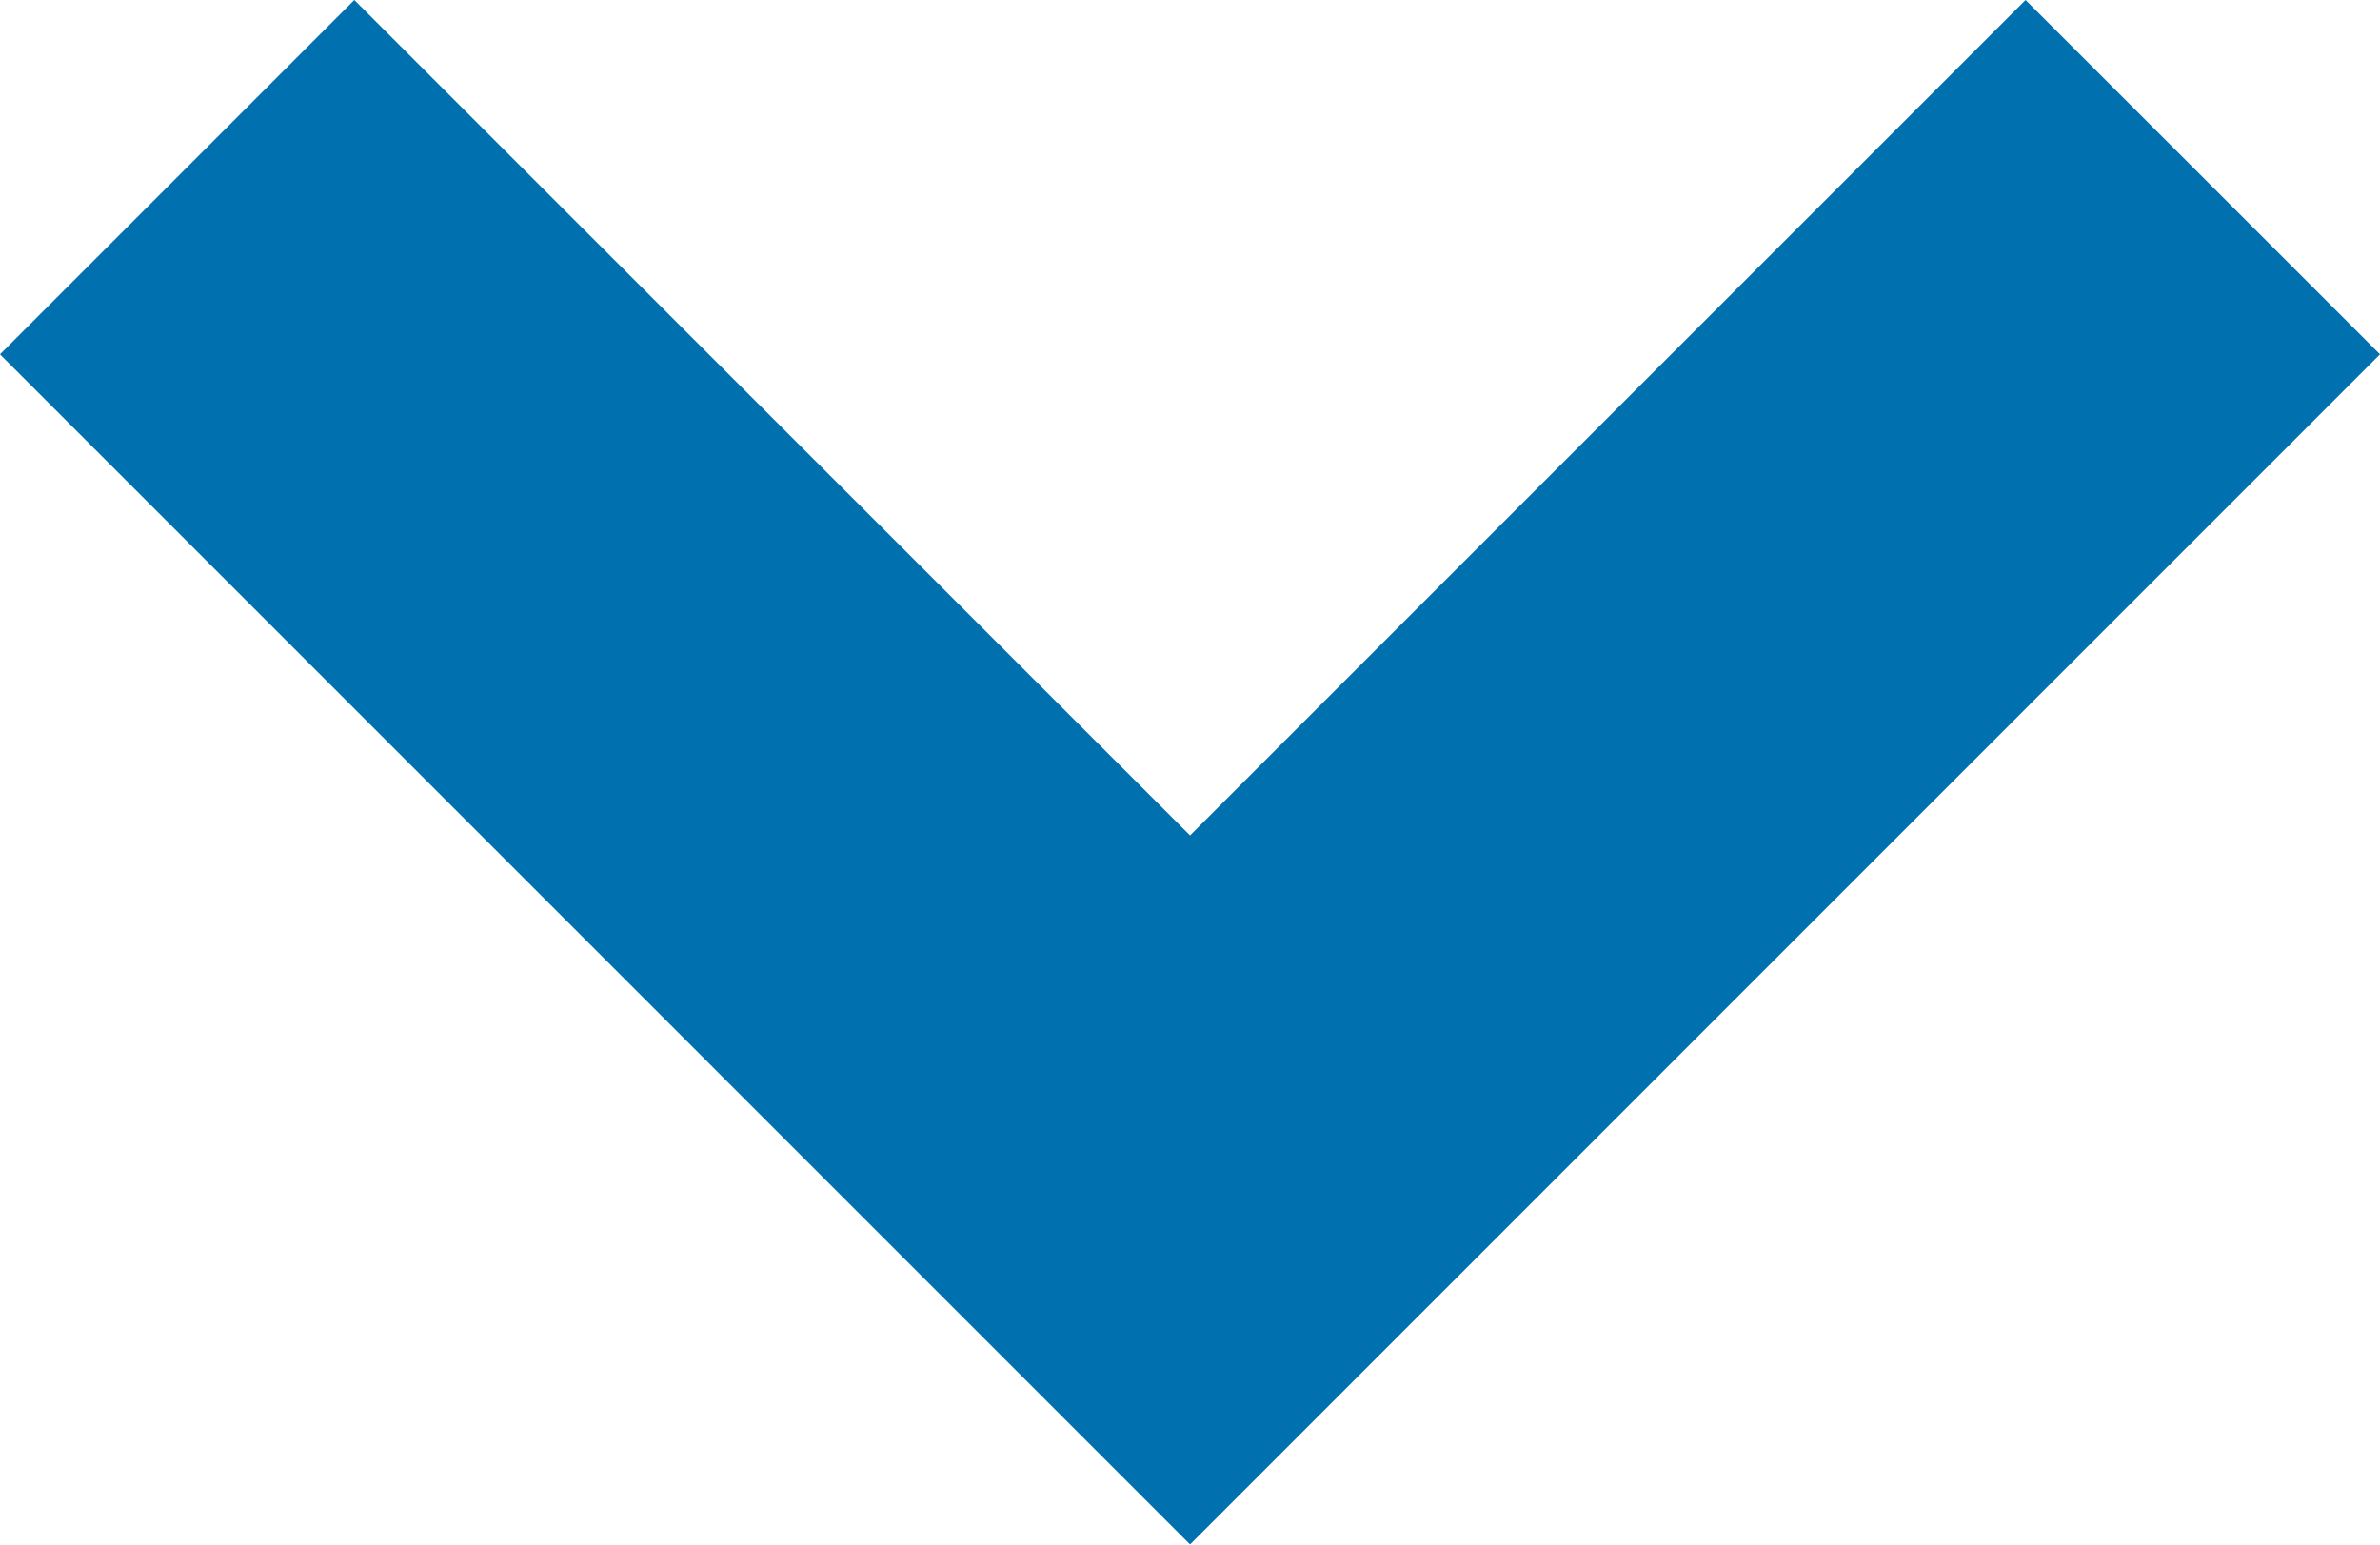
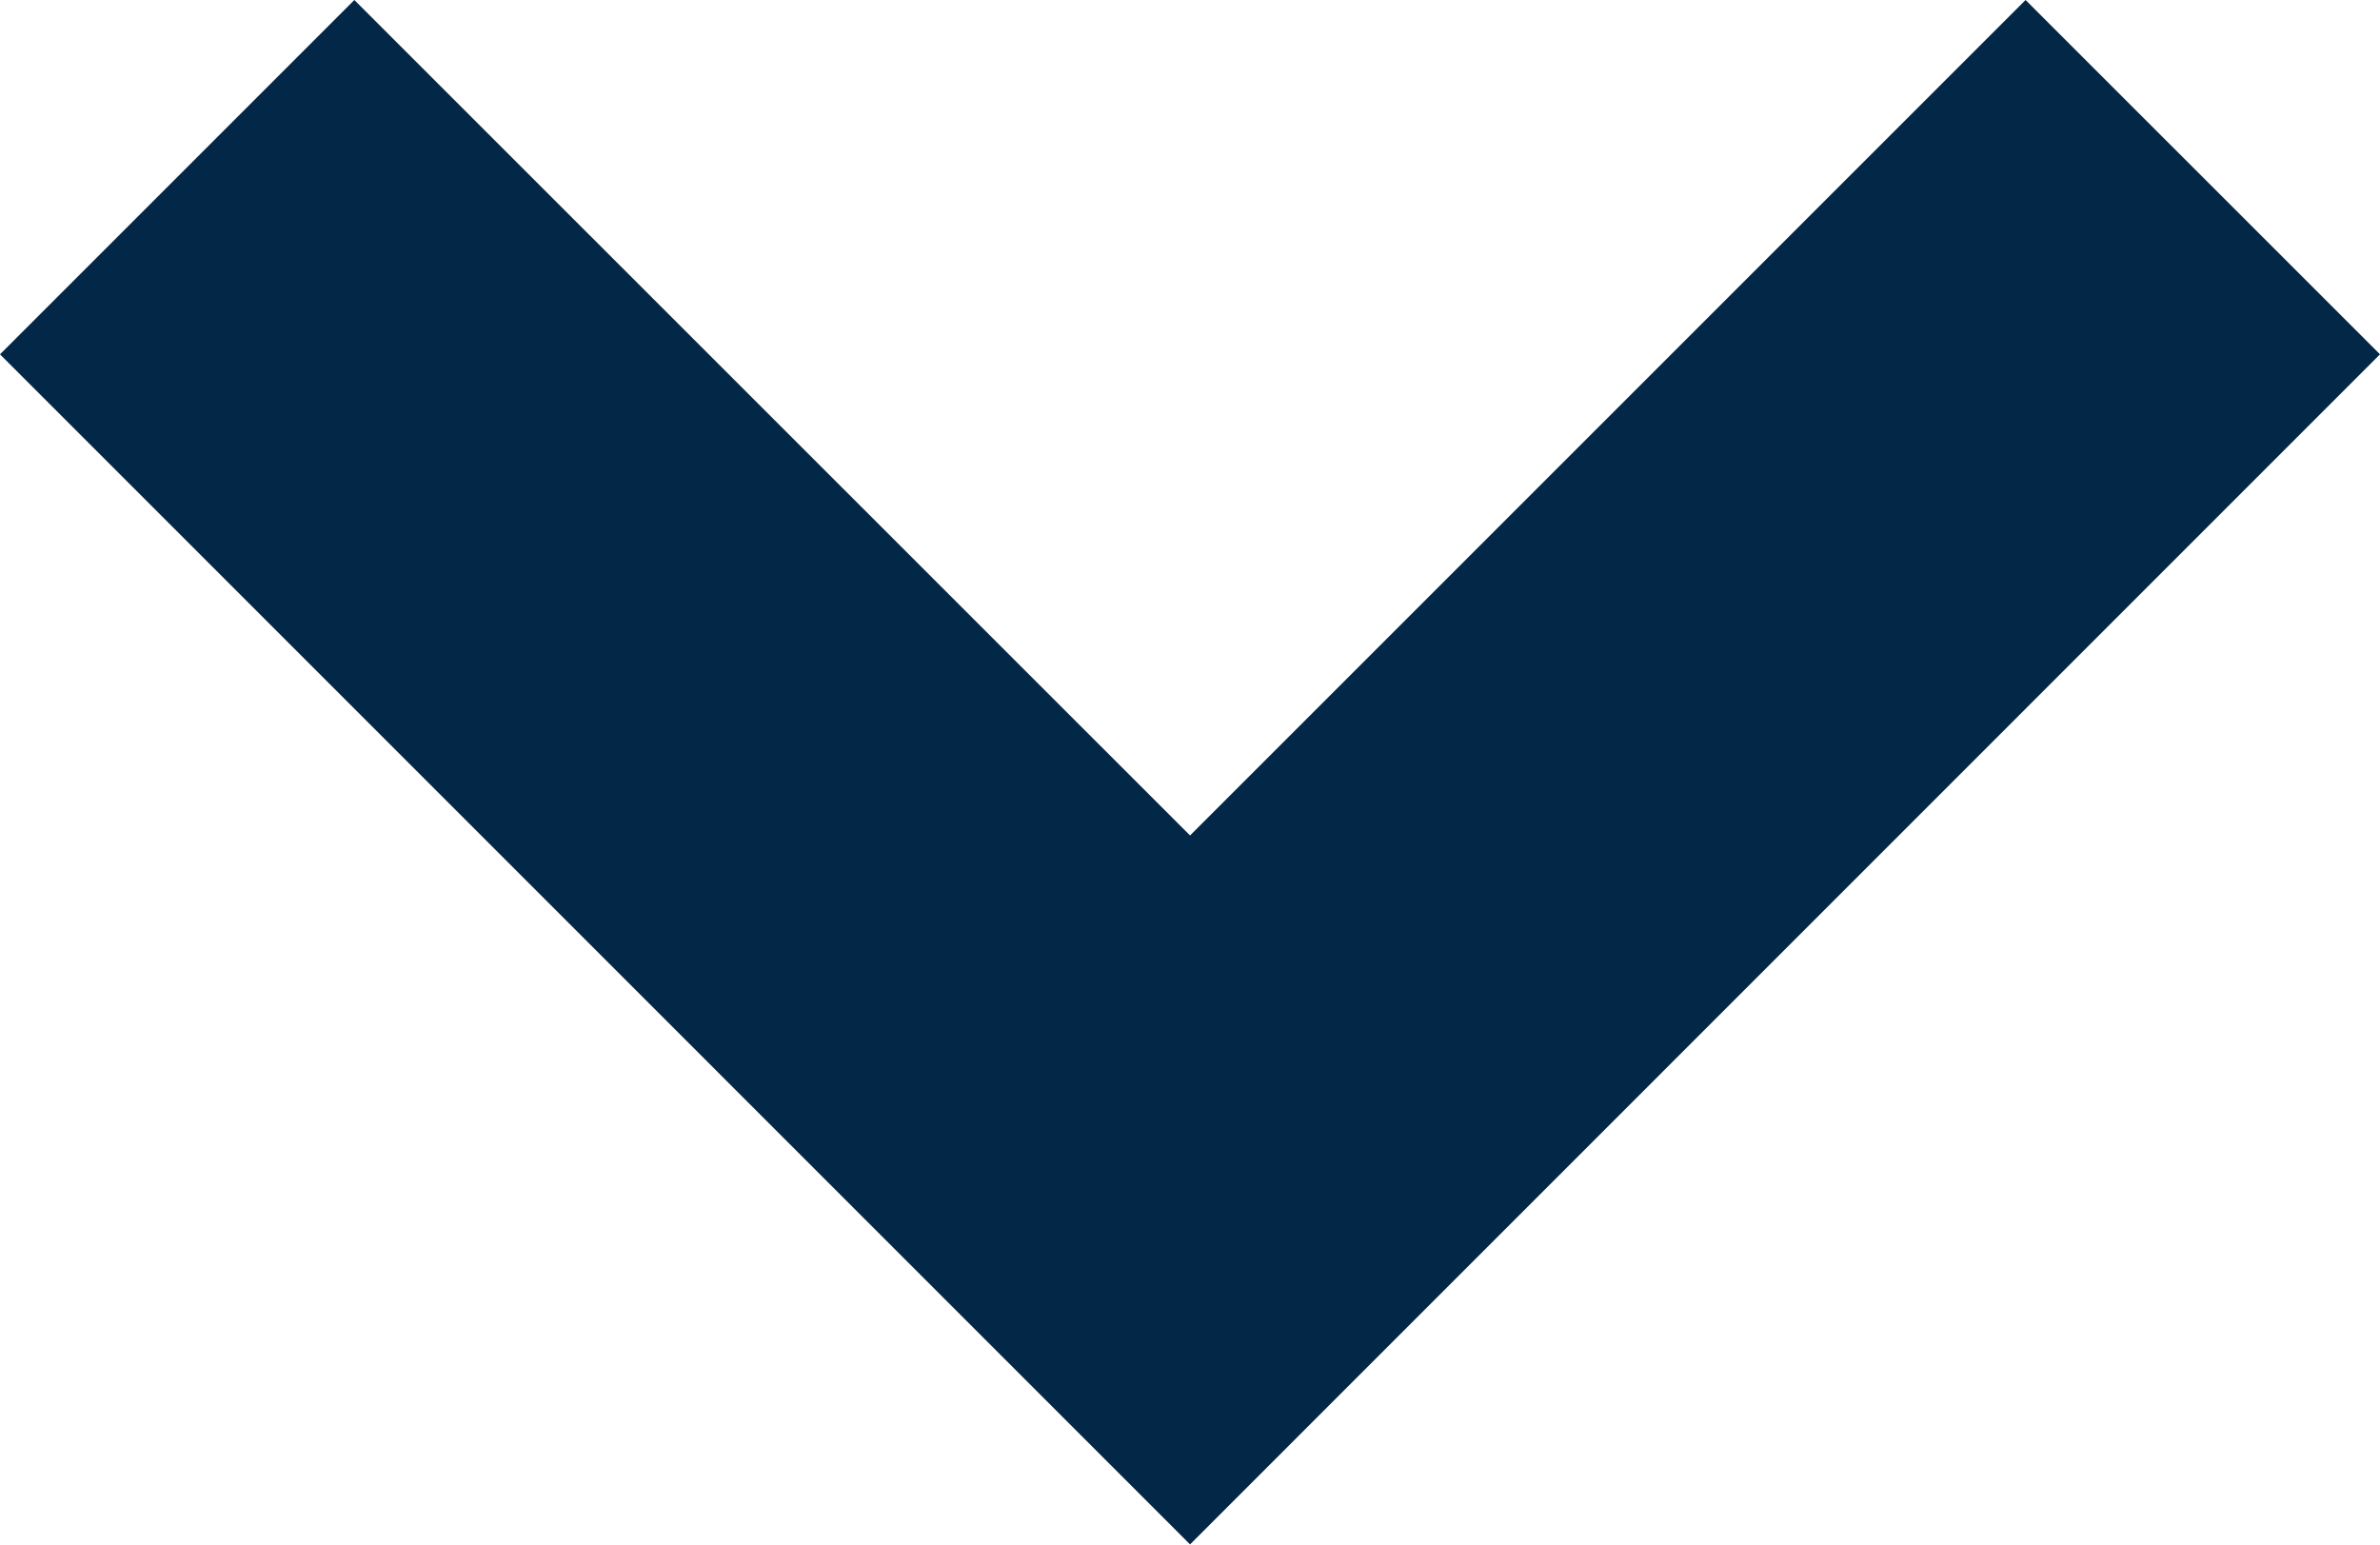
<svg xmlns="http://www.w3.org/2000/svg" width="22.837" height="14.82" viewBox="0 0 22.837 14.82">
-   <path id="Path_36" data-name="Path 36" d="M13.419,16.82,24.837,5.4,21.436,2l-8.017,8.017L5.4,2,2,5.4Z" transform="translate(-2 -2)" fill="#0070af" />
+   <path id="Path_36" data-name="Path 36" d="M13.419,16.82,24.837,5.4,21.436,2l-8.017,8.017L5.4,2,2,5.4Z" transform="translate(-2 -2)" fill="#032746" />
</svg>
